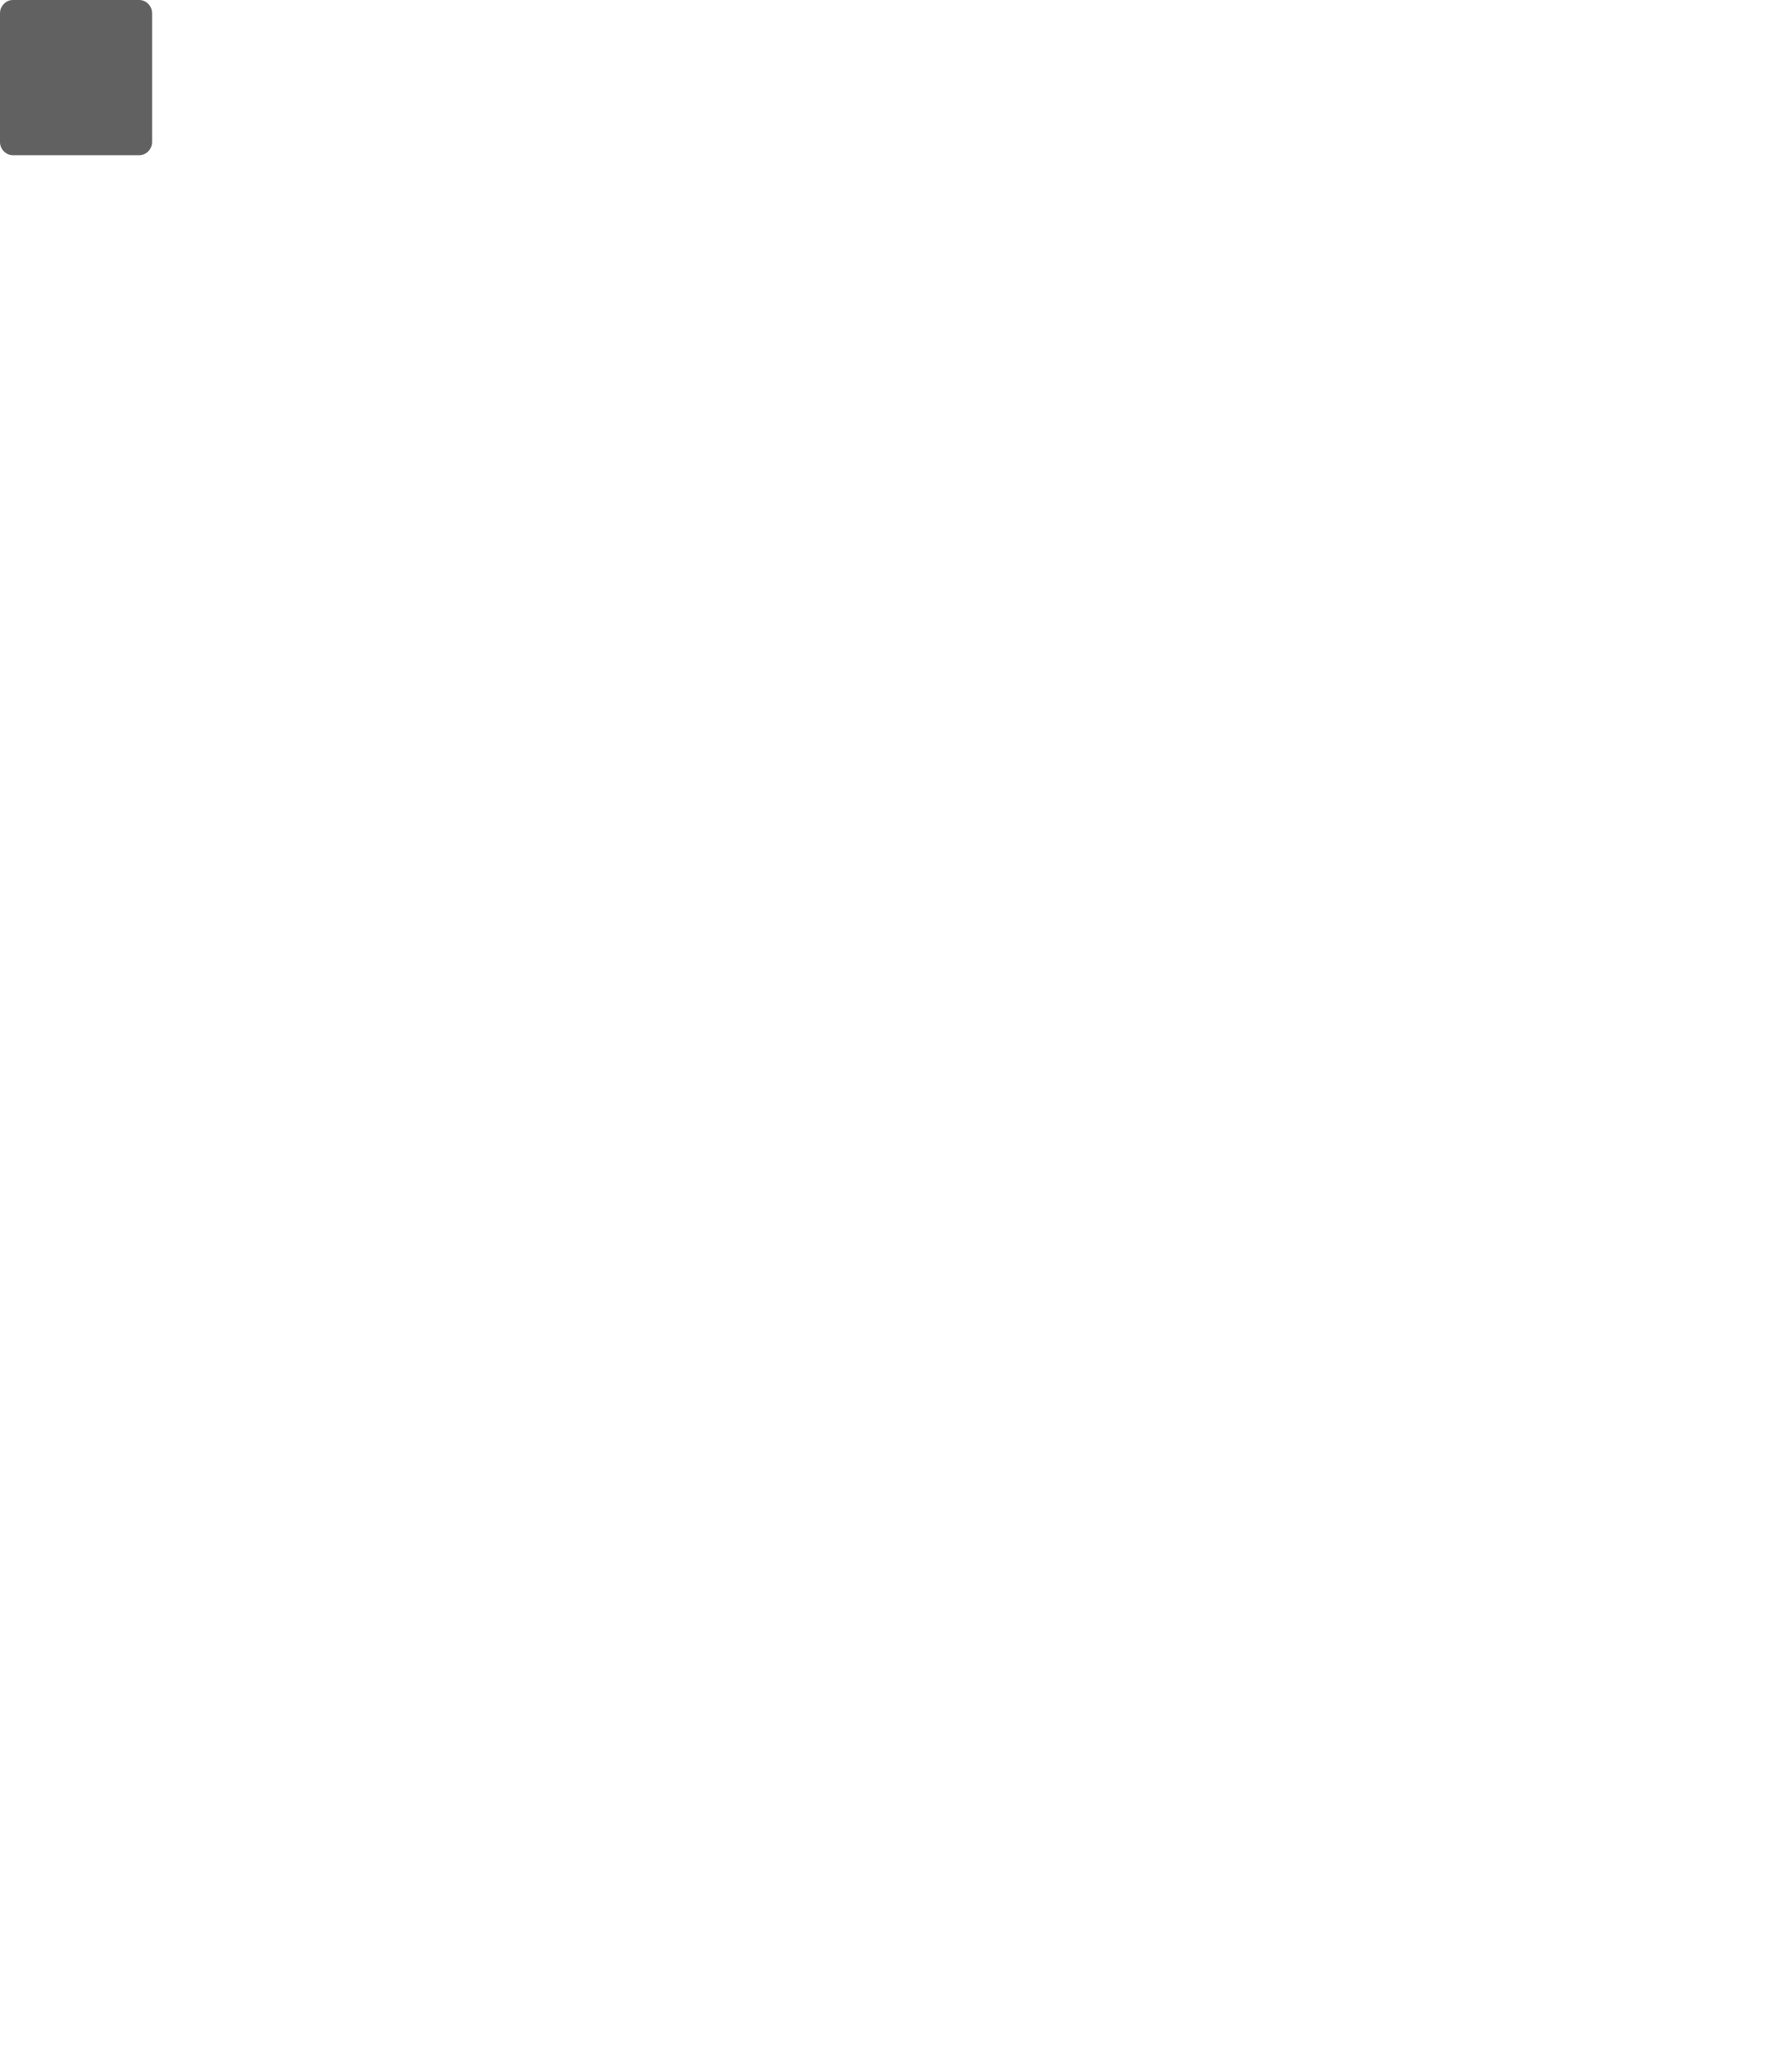
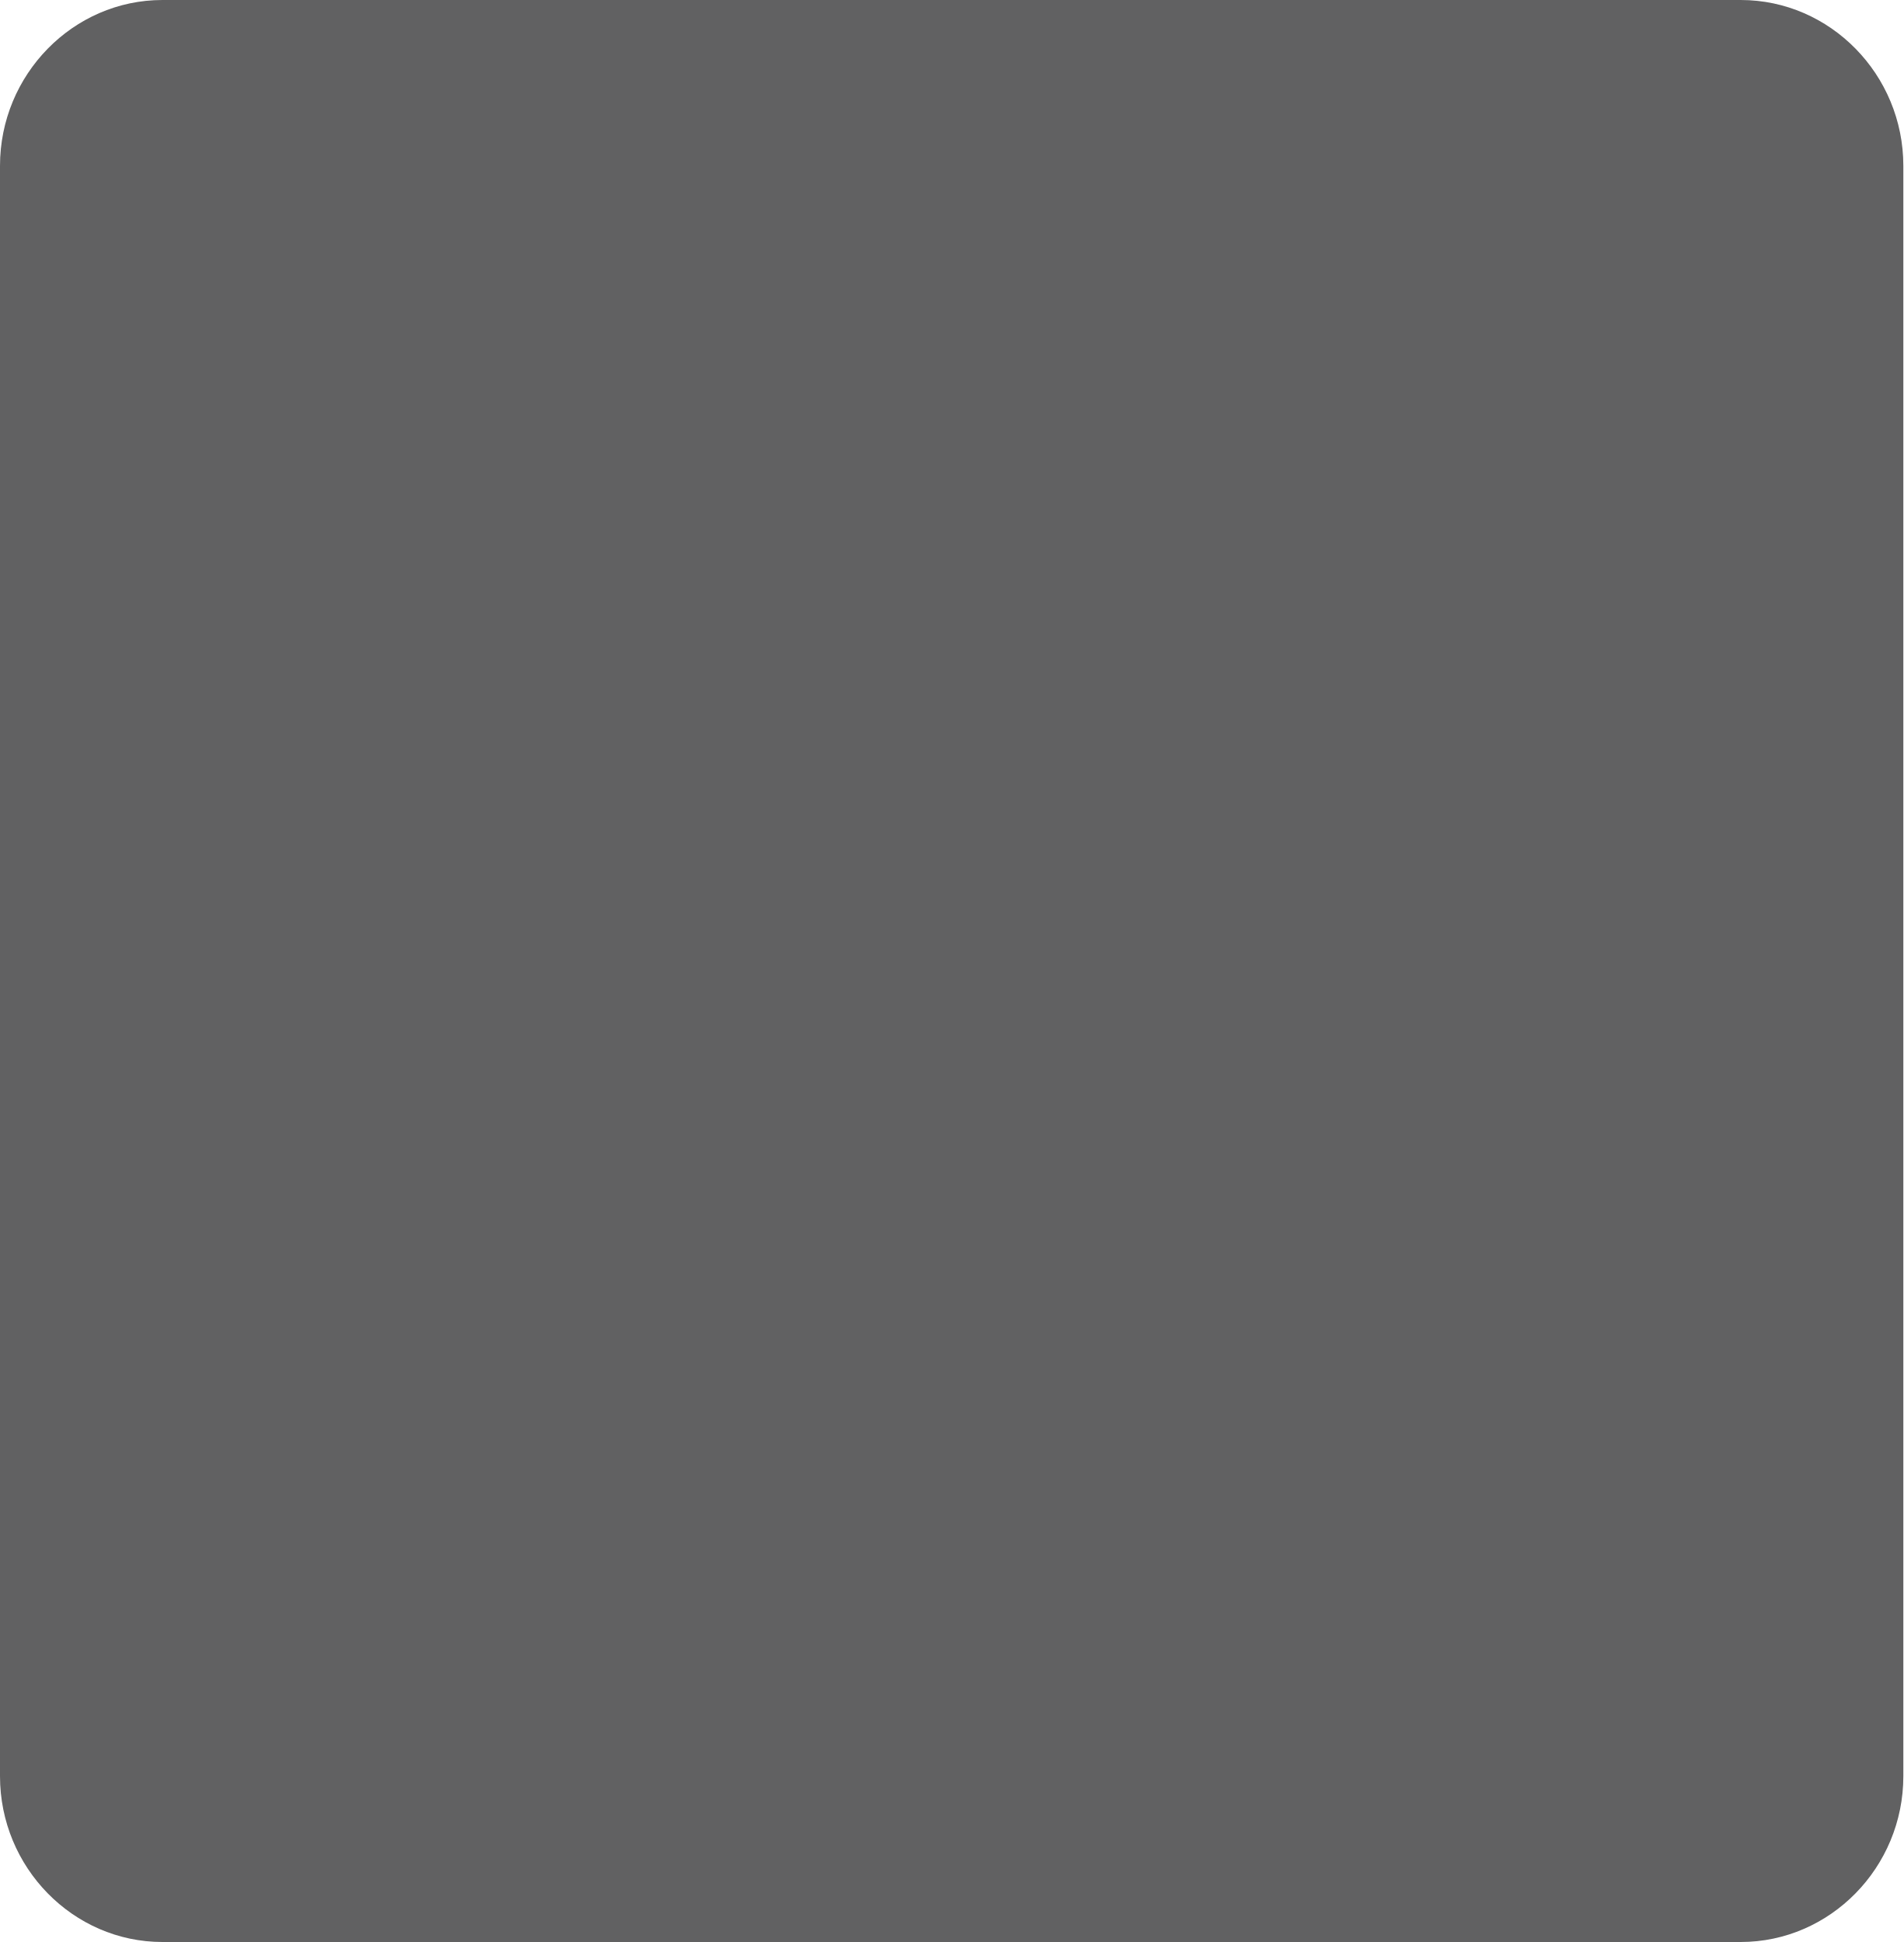
- <svg xmlns="http://www.w3.org/2000/svg" version="1.2" baseProfile="tiny" id="svg12553" x="0px" y="0px" width="330.5px" height="380px" viewBox="0 0 330.5 380" xml:space="preserve">
+ <svg xmlns="http://www.w3.org/2000/svg" version="1.1" id="svg12553" x="0px" y="0px" width="28.065px" height="28.636px" viewBox="0 0 28.065 28.636" enable-background="new 0 0 28.065 28.636" xml:space="preserve">
  <path id="path37367" fill="#616162" d="M28.065,2.445C28.065,1.1,26.986,0,25.667,0H2.395  C1.078,0,0,1.1,0,2.445v23.746c0,1.345,1.077,2.445,2.395,2.445h23.272c1.319,0,2.398-1.1,2.398-2.445V2.445z" />
</svg>
